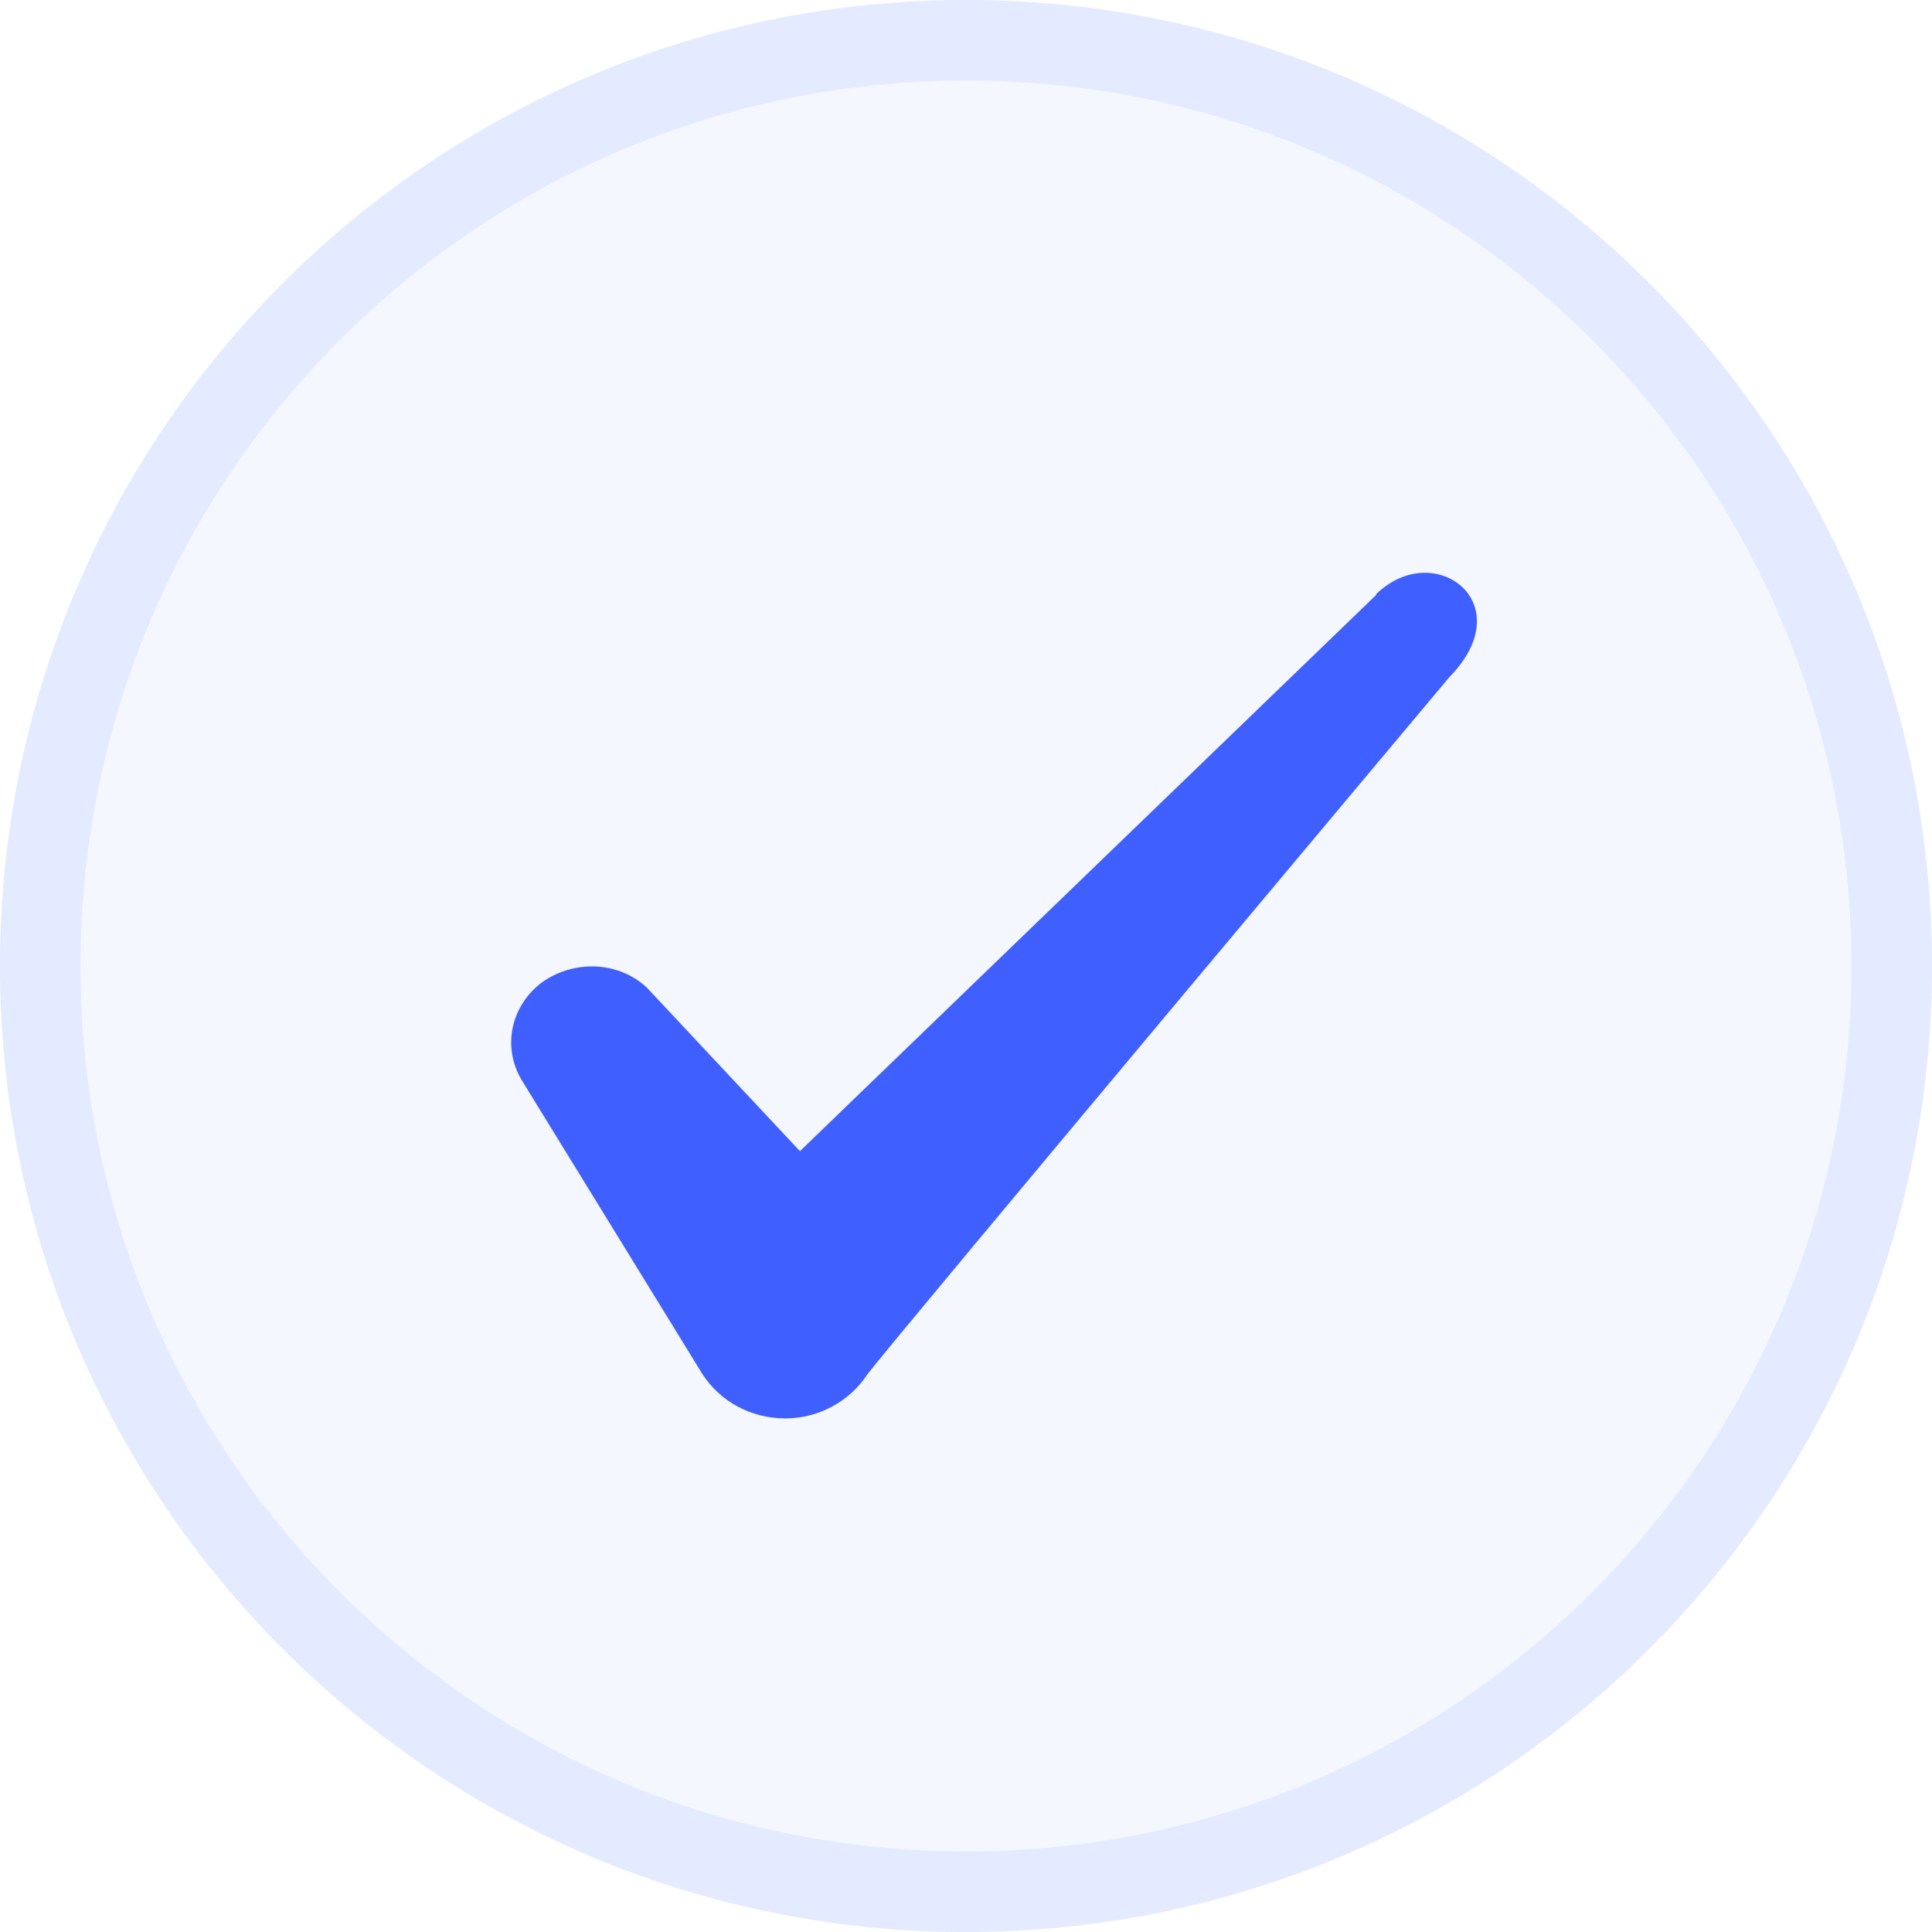
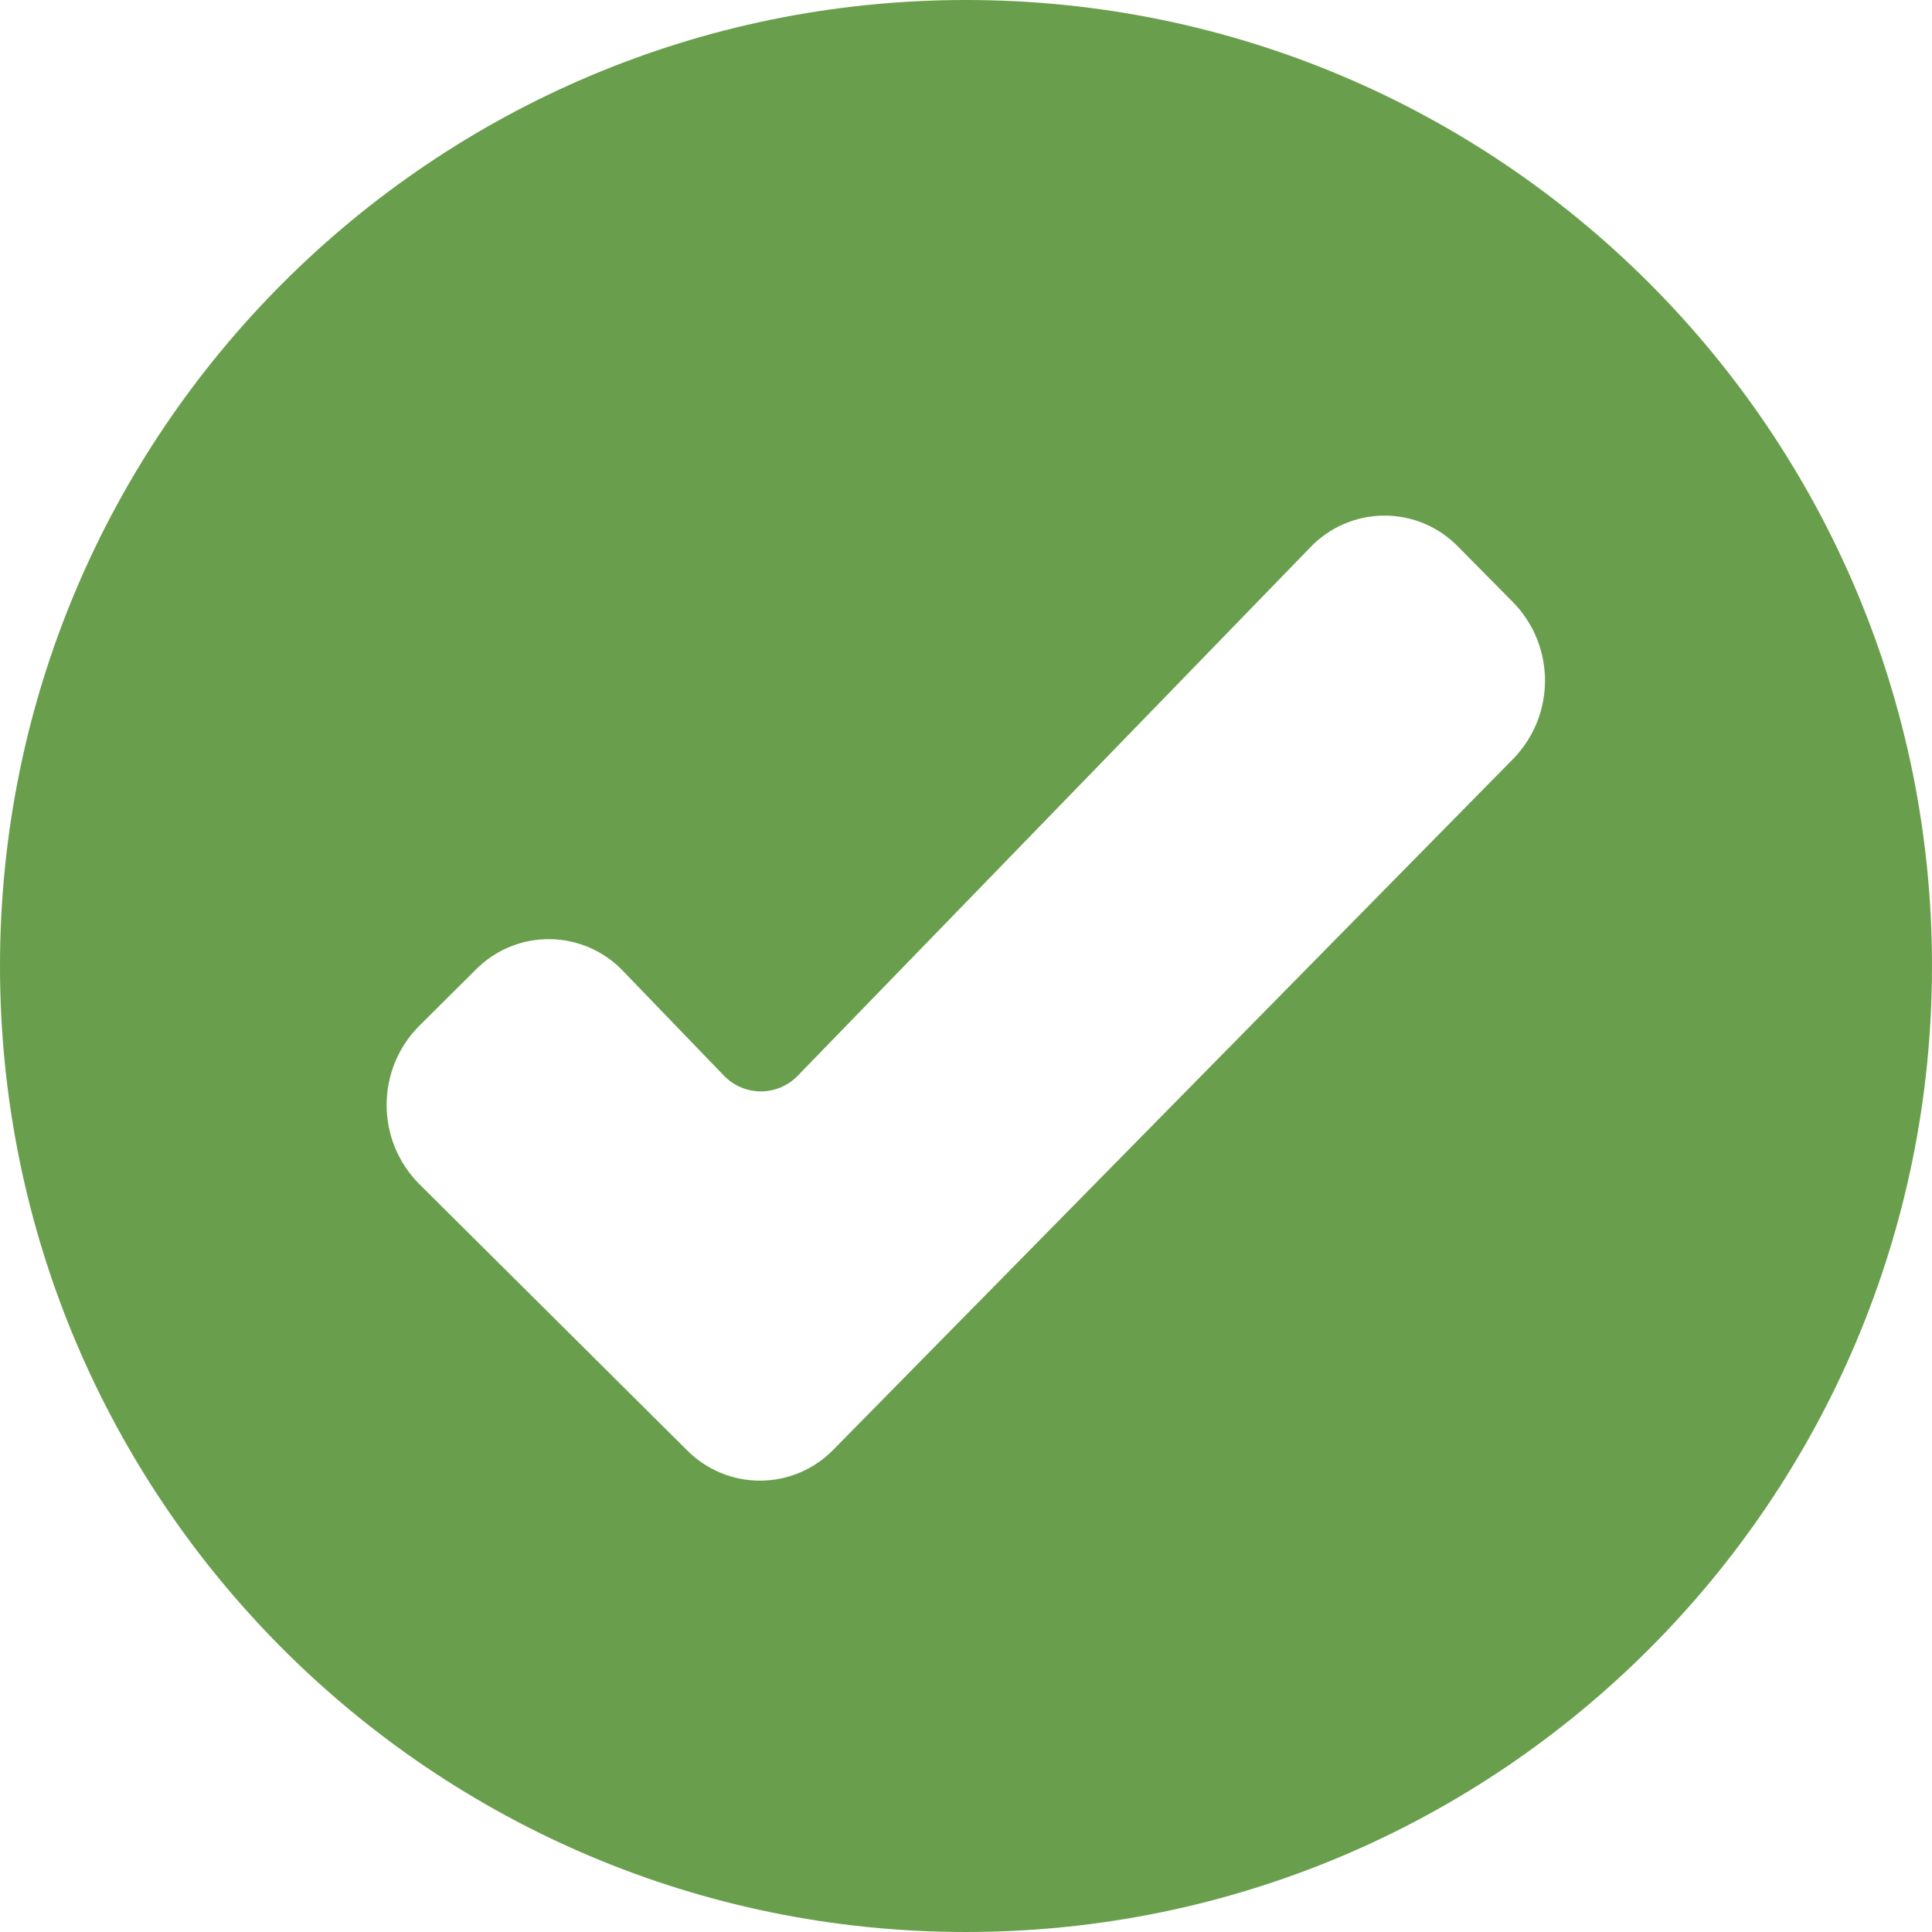
- <svg xmlns="http://www.w3.org/2000/svg" width="24" height="24" viewBox="0 0 24 24" fill="none">
-   <rect x="0.5" y="0.5" width="23" height="23" rx="11.5" fill="#F4F7FE" />
-   <rect x="0.5" y="0.5" width="23" height="23" rx="11.5" stroke="#E4EAFF" />
-   <path fill-rule="evenodd" clip-rule="evenodd" d="M17.096 7.39L9.937 14.3L8.037 12.27C7.686 11.94 7.136 11.92 6.737 12.2C6.346 12.49 6.237 13 6.476 13.41L8.726 17.07C8.947 17.41 9.326 17.62 9.757 17.62C10.166 17.62 10.556 17.41 10.777 17.07C11.136 16.6 18.006 8.41 18.006 8.41C18.907 7.49 17.817 6.68 17.096 7.38V7.39Z" fill="#3F5FFF" />
+ <svg xmlns="http://www.w3.org/2000/svg" width="800px" height="800px" viewBox="0 0 60 60">
+   <defs>
+     <style>
+       .cls-1 {
+         fill: #699f4c;
+         fill-rule: evenodd;
+       }
+     </style>
+   </defs>
+   <path class="cls-1" d="M800,510a30,30,0,1,1,30-30A30,30,0,0,1,800,510Zm-16.986-23.235a3.484,3.484,0,0,1,0-4.9l1.766-1.756a3.185,3.185,0,0,1,4.574.051l3.12,3.237a1.592,1.592,0,0,0,2.311,0l15.9-16.39a3.187,3.187,0,0,1,4.6-.027L817,468.714a3.482,3.482,0,0,1,0,4.846l-21.109,21.451a3.185,3.185,0,0,1-4.552.03Z" id="check" transform="translate(-770 -450)" />
</svg>
